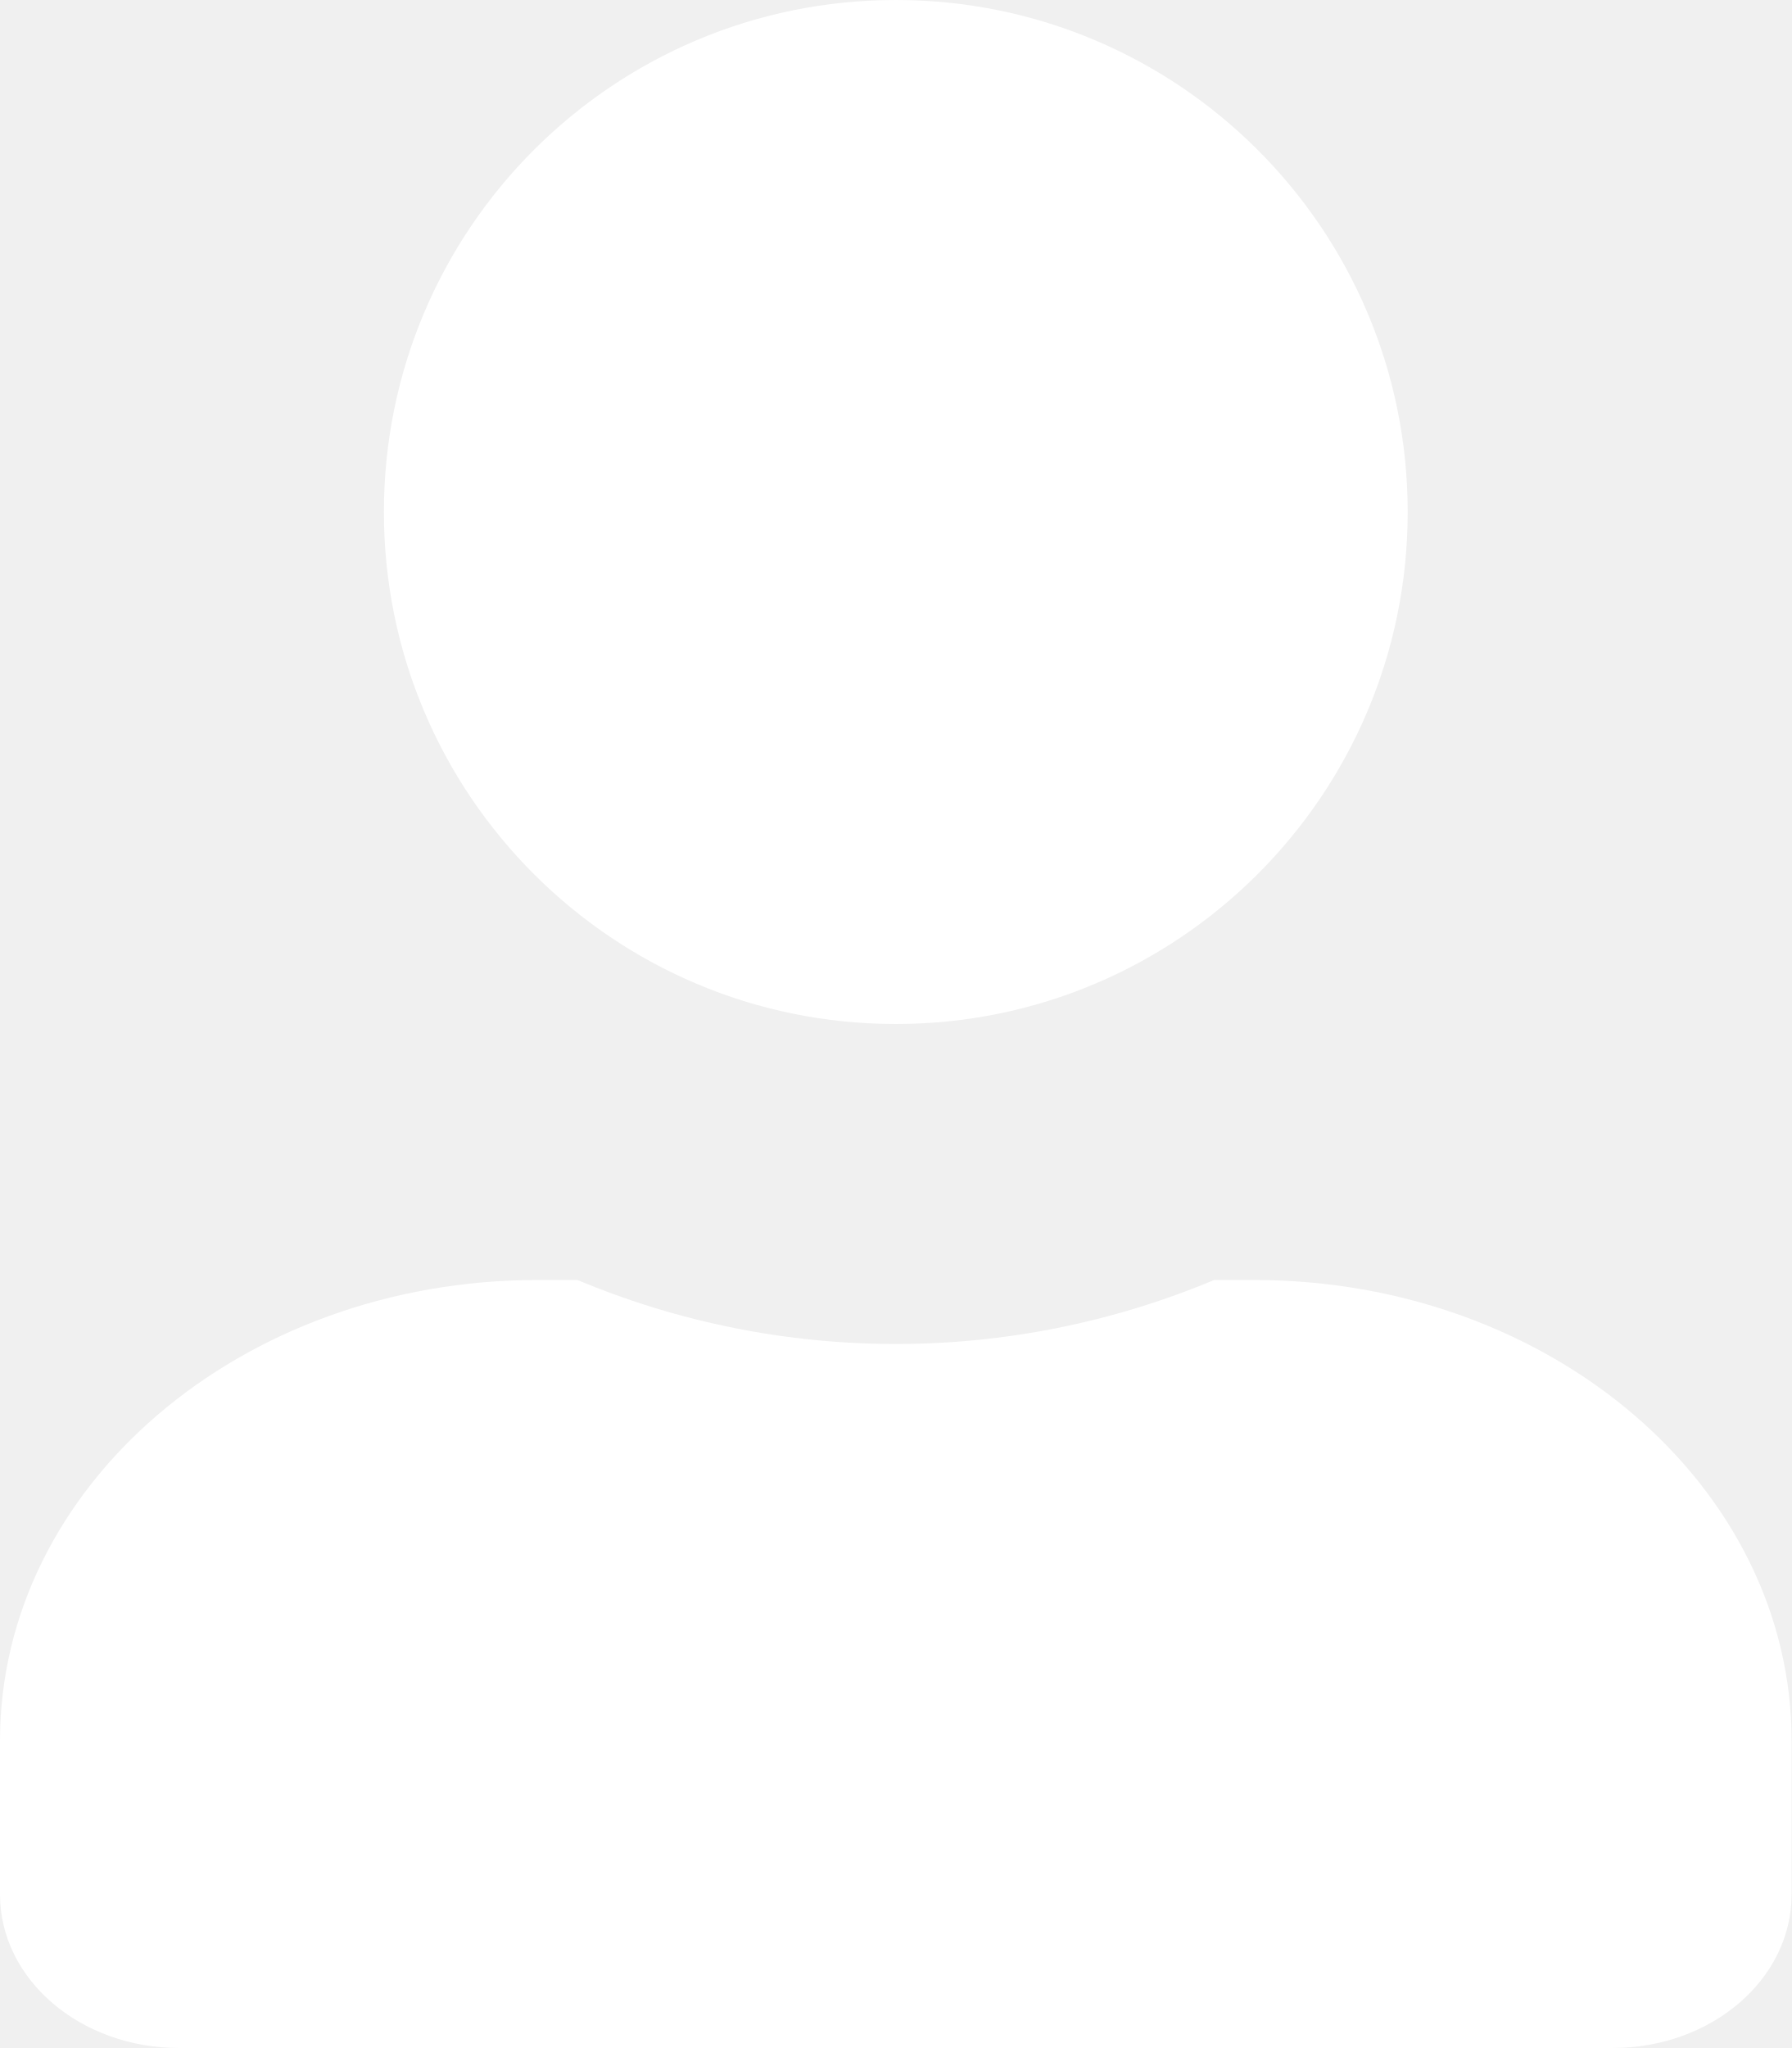
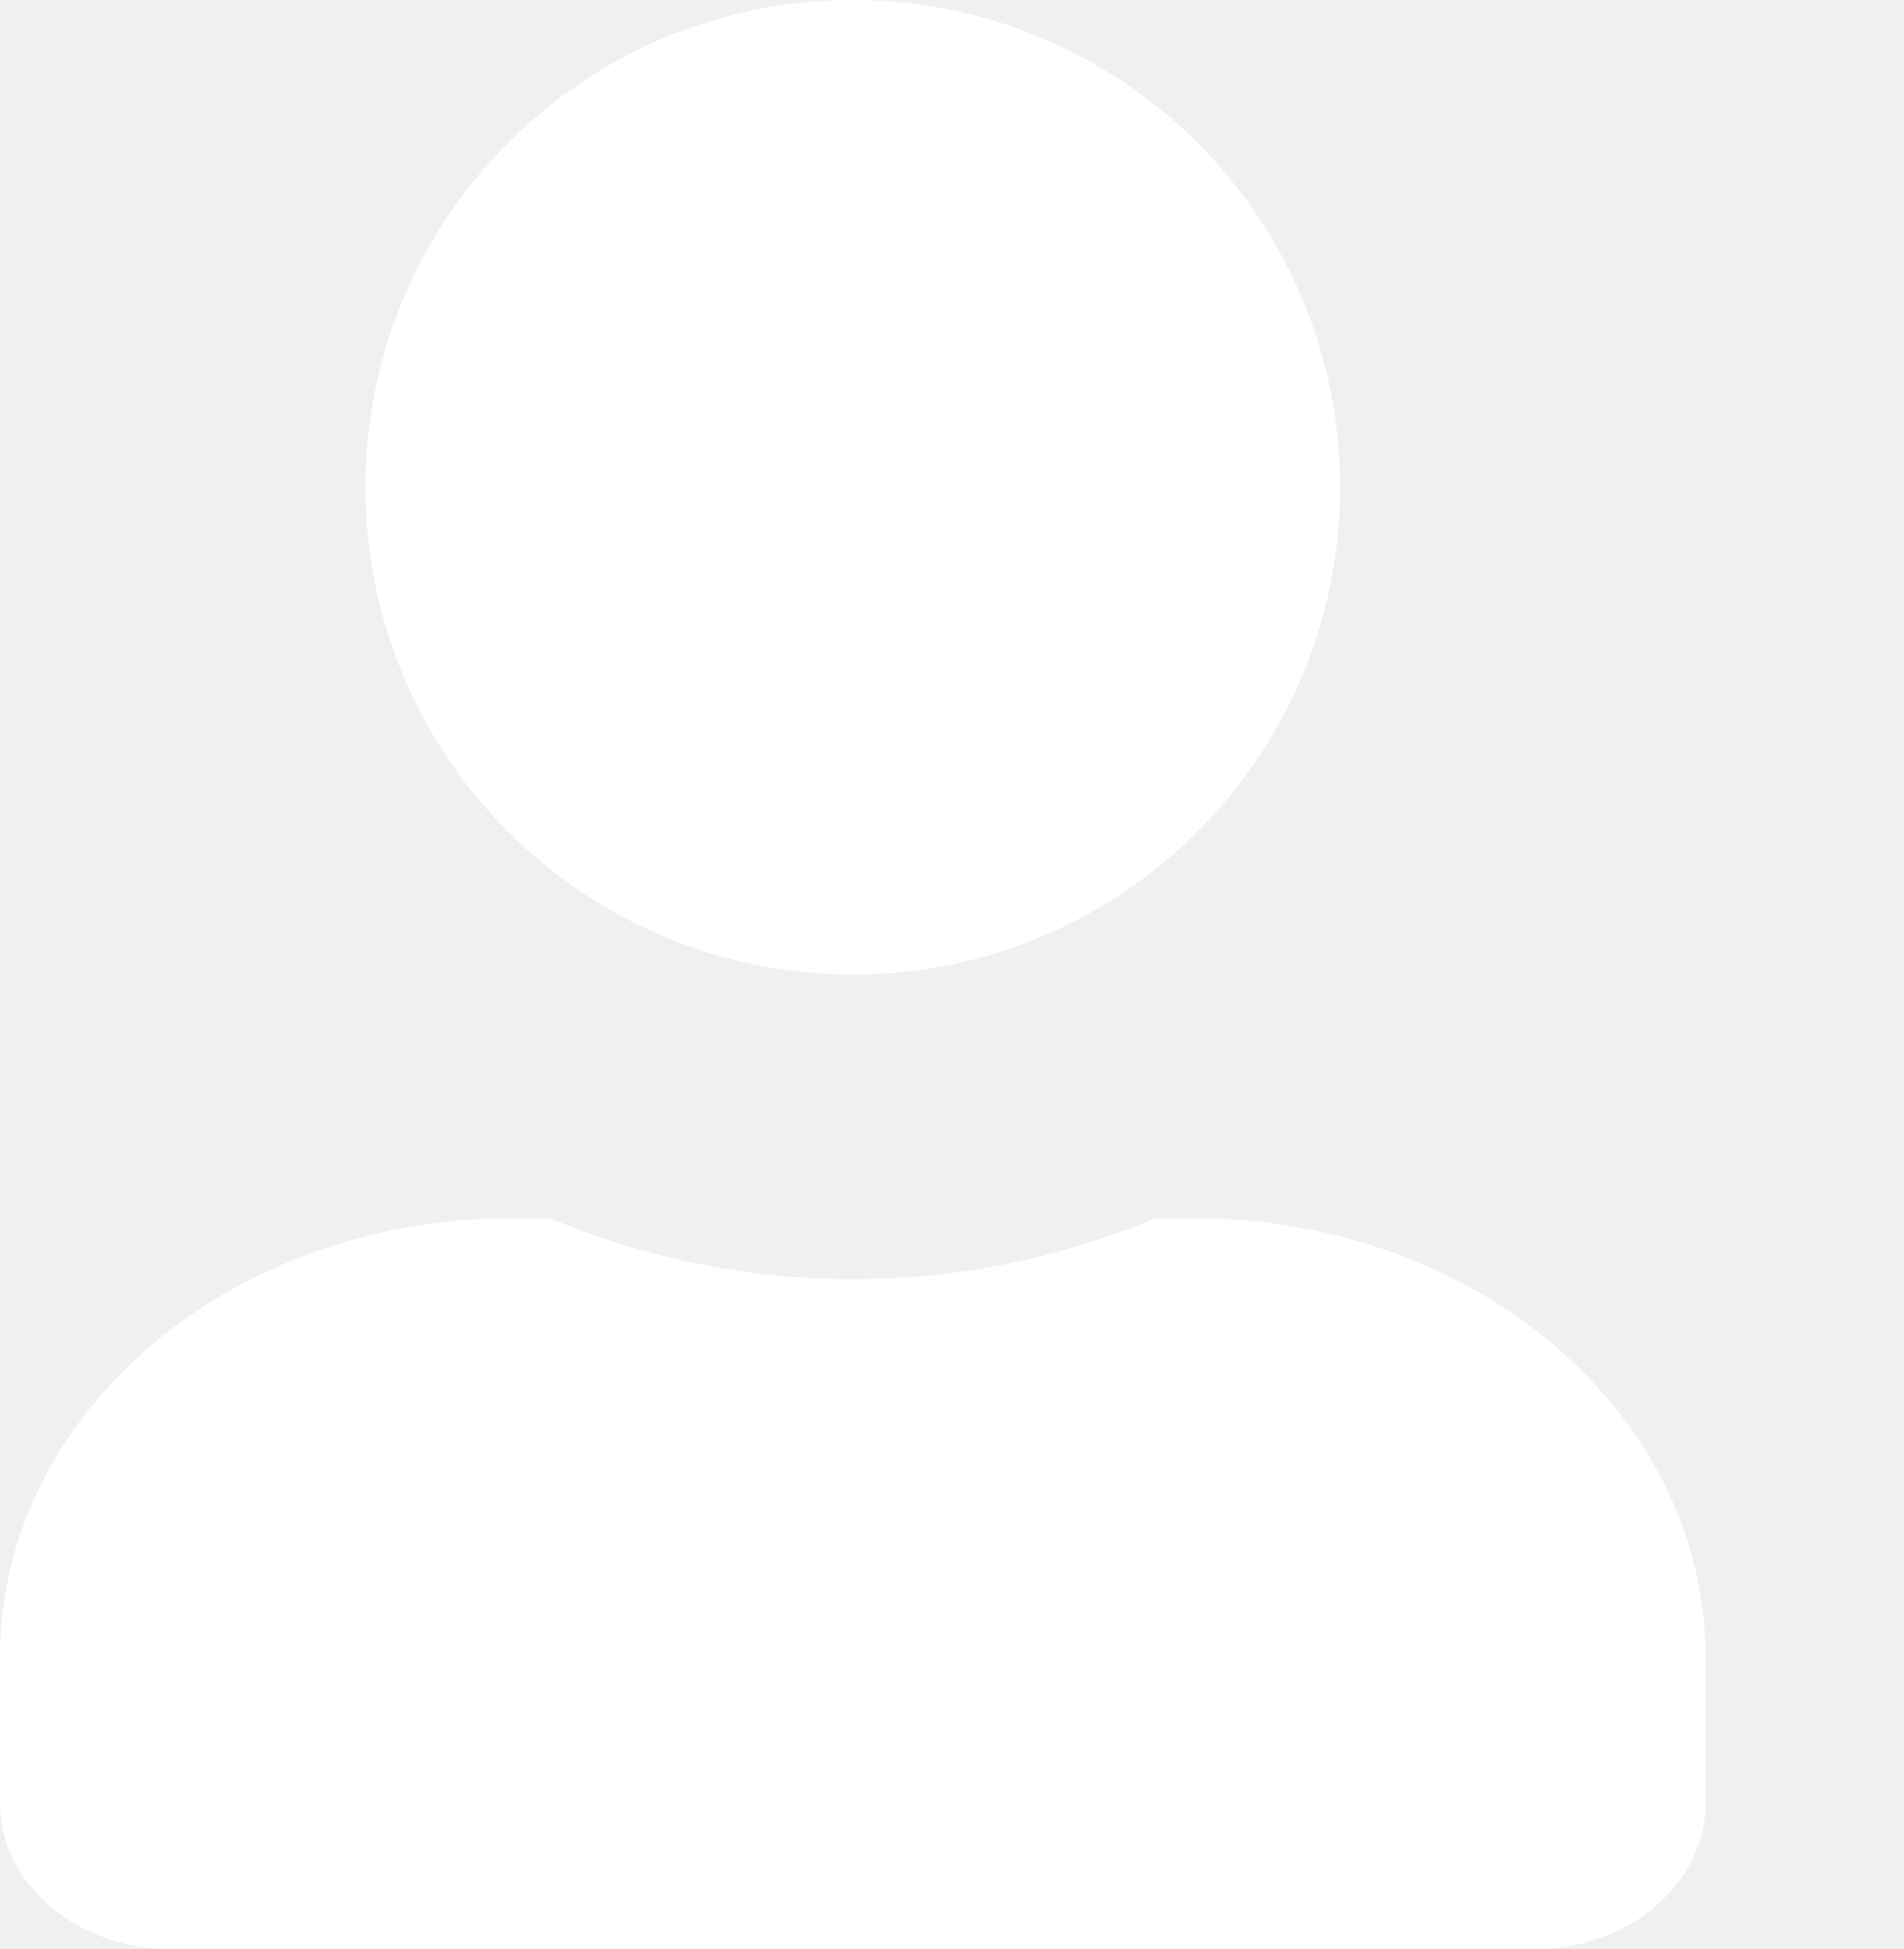
- <svg xmlns="http://www.w3.org/2000/svg" id="Calque_1" data-name="Calque 1" viewBox="0 0 224 256">
-   <defs>
-     <style>.cls-1{fill:#fff;}</style>
-   </defs>
-   <path class="cls-1" d="M236.8,288h-5a103,103,0,0,1-79.6,0h-5C110.1,288,80,313.8,80,345.6v19.2c0,10.6,10,19.2,22.4,19.2H281.6c12.4,0,22.4-8.6,22.4-19.2V345.6C304,313.8,273.9,288,236.8,288Z" transform="translate(-80 -128)" />
-   <circle class="cls-1" cx="112" cy="64" r="64" />
+ <svg xmlns="http://www.w3.org/2000/svg" version="1.1" id="Calque_1" x="0px" y="0px" viewBox="0 0 250 256" style="enable-background:new 0 0 250 256;" xml:space="preserve">
+   <style type="text/css">
+ 	.st0{fill:#FFFFFF;}
+ </style>
+   <path class="st0" d="M156.8,160h-5c-25.5,10.7-54.1,10.7-79.6,0h-5C30.1,160,0,185.8,0,217.6v19.2C0,247.4,10,256,22.4,256h179.2  c12.4,0,22.4-8.6,22.4-19.2v-19.2C224,185.8,193.9,160,156.8,160z" />
+   <circle class="st0" cx="112" cy="64" r="64" />
</svg>
